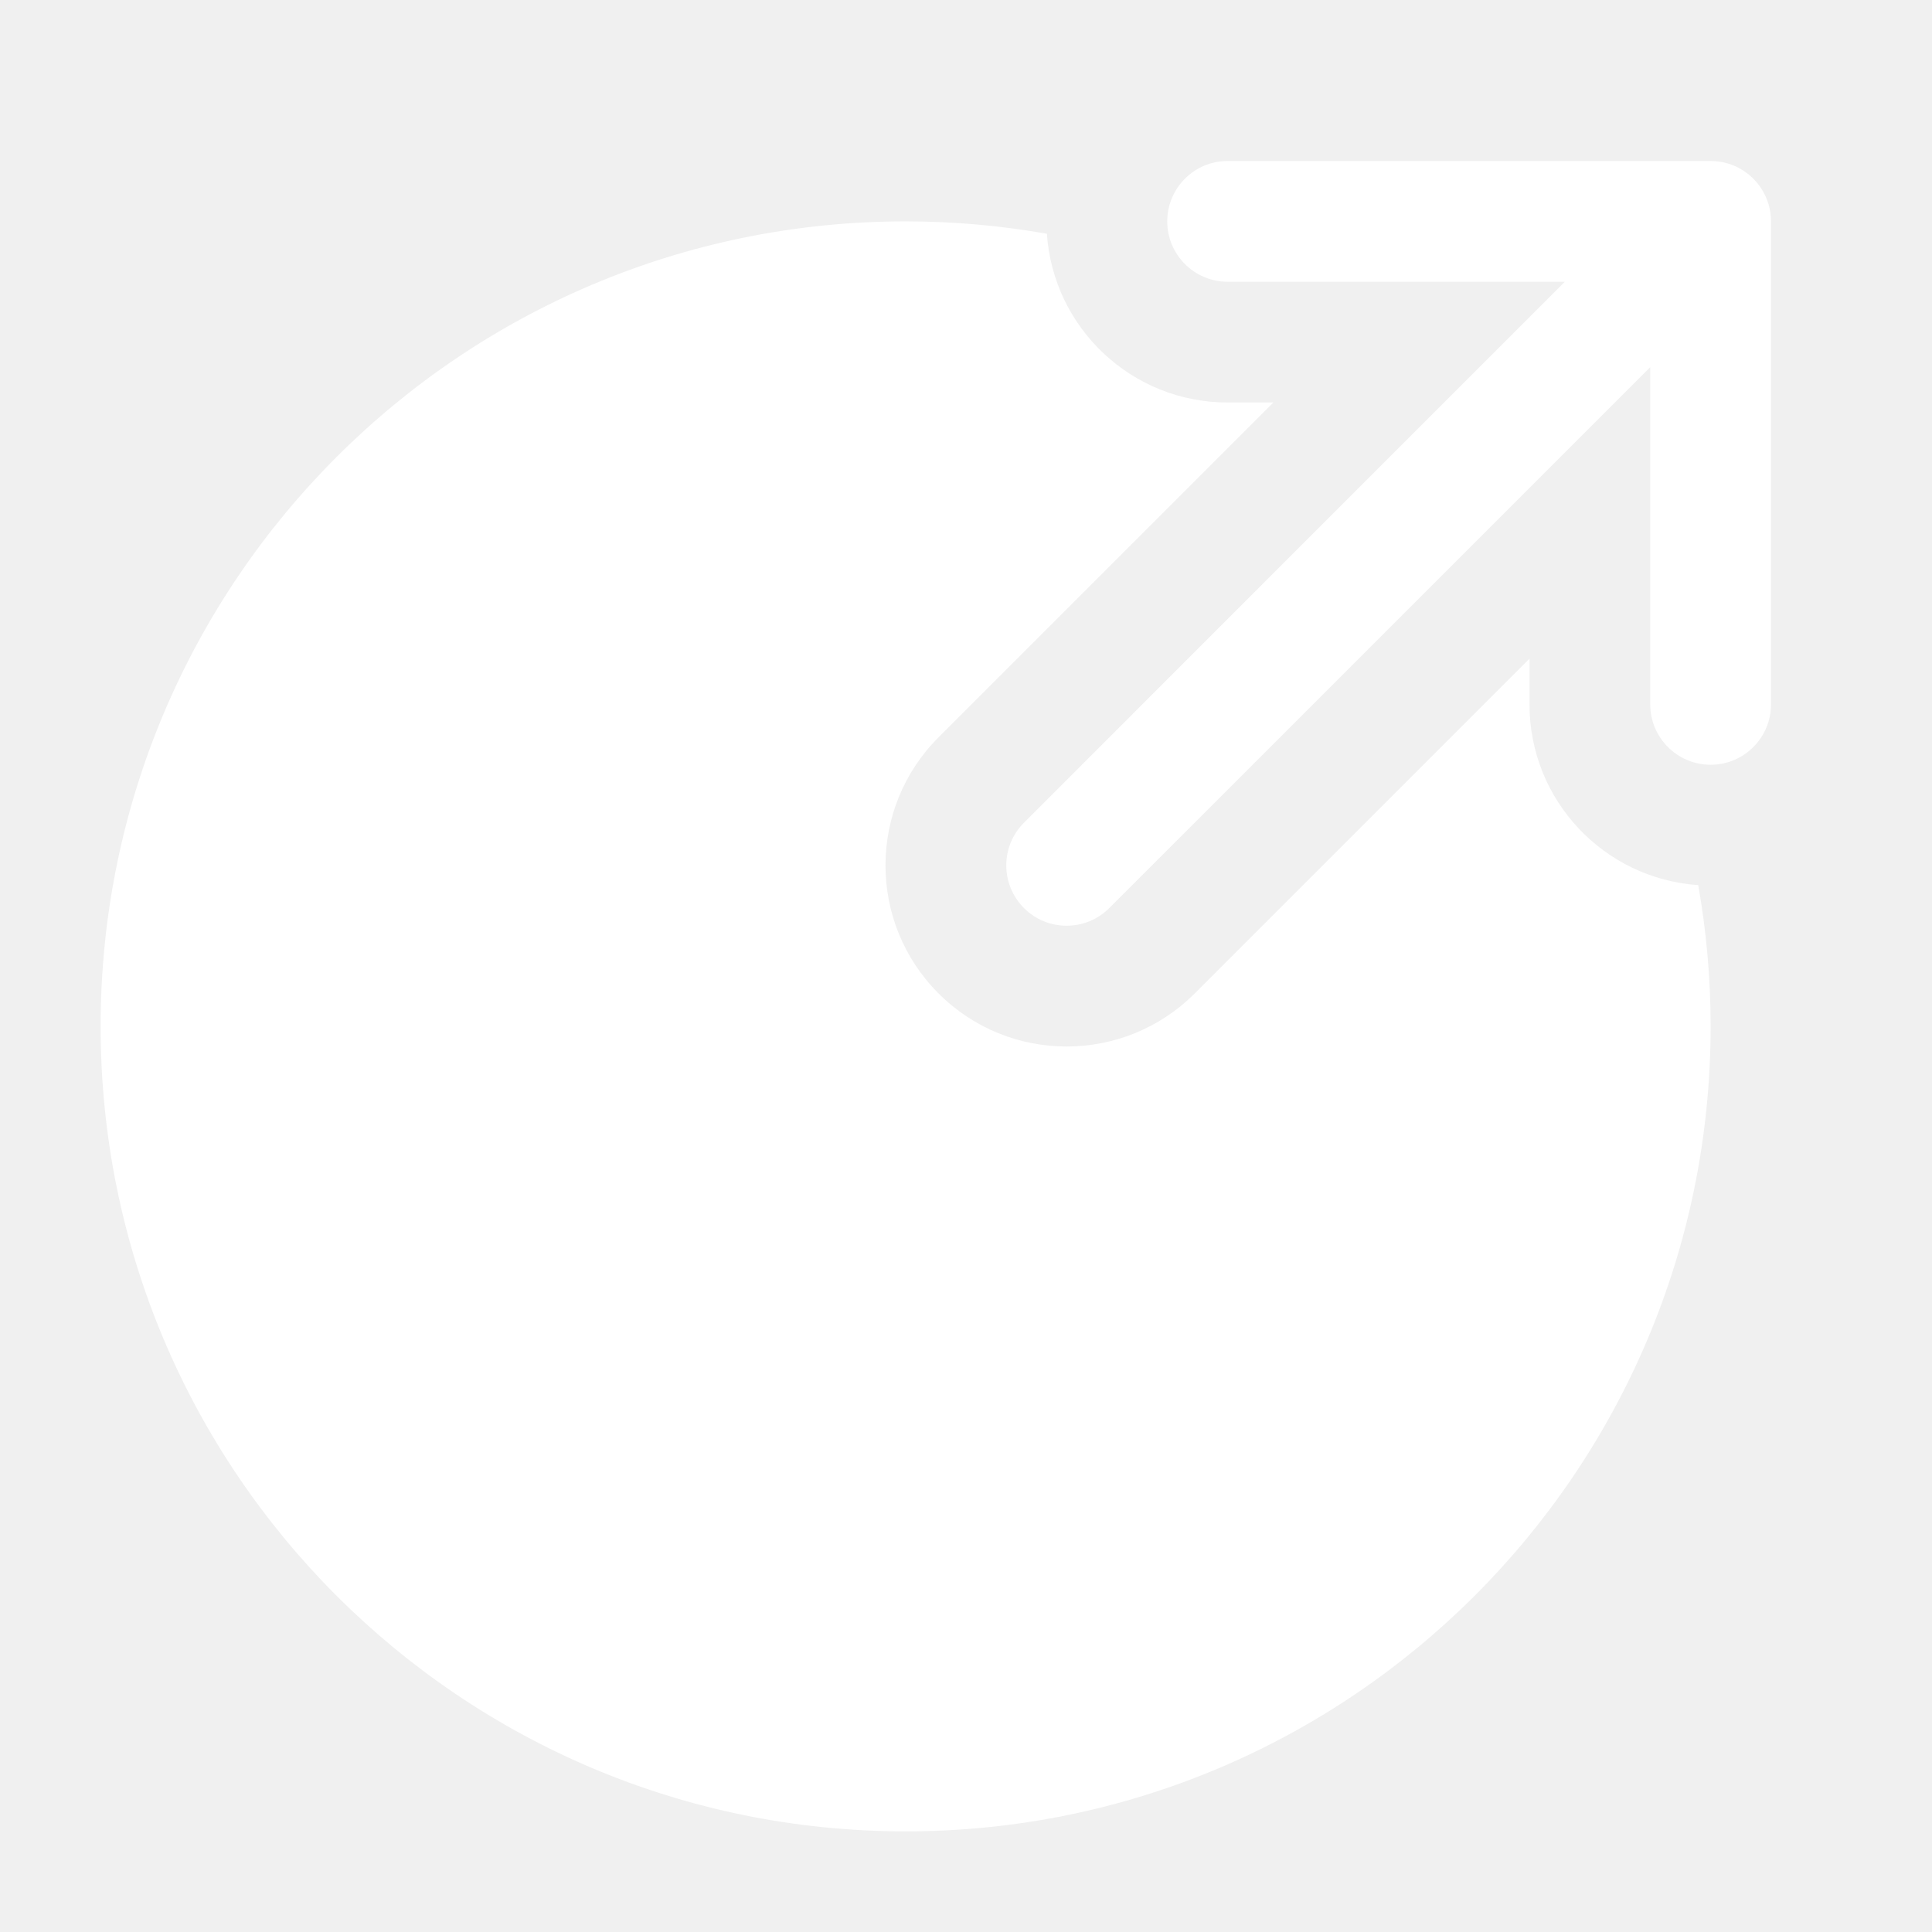
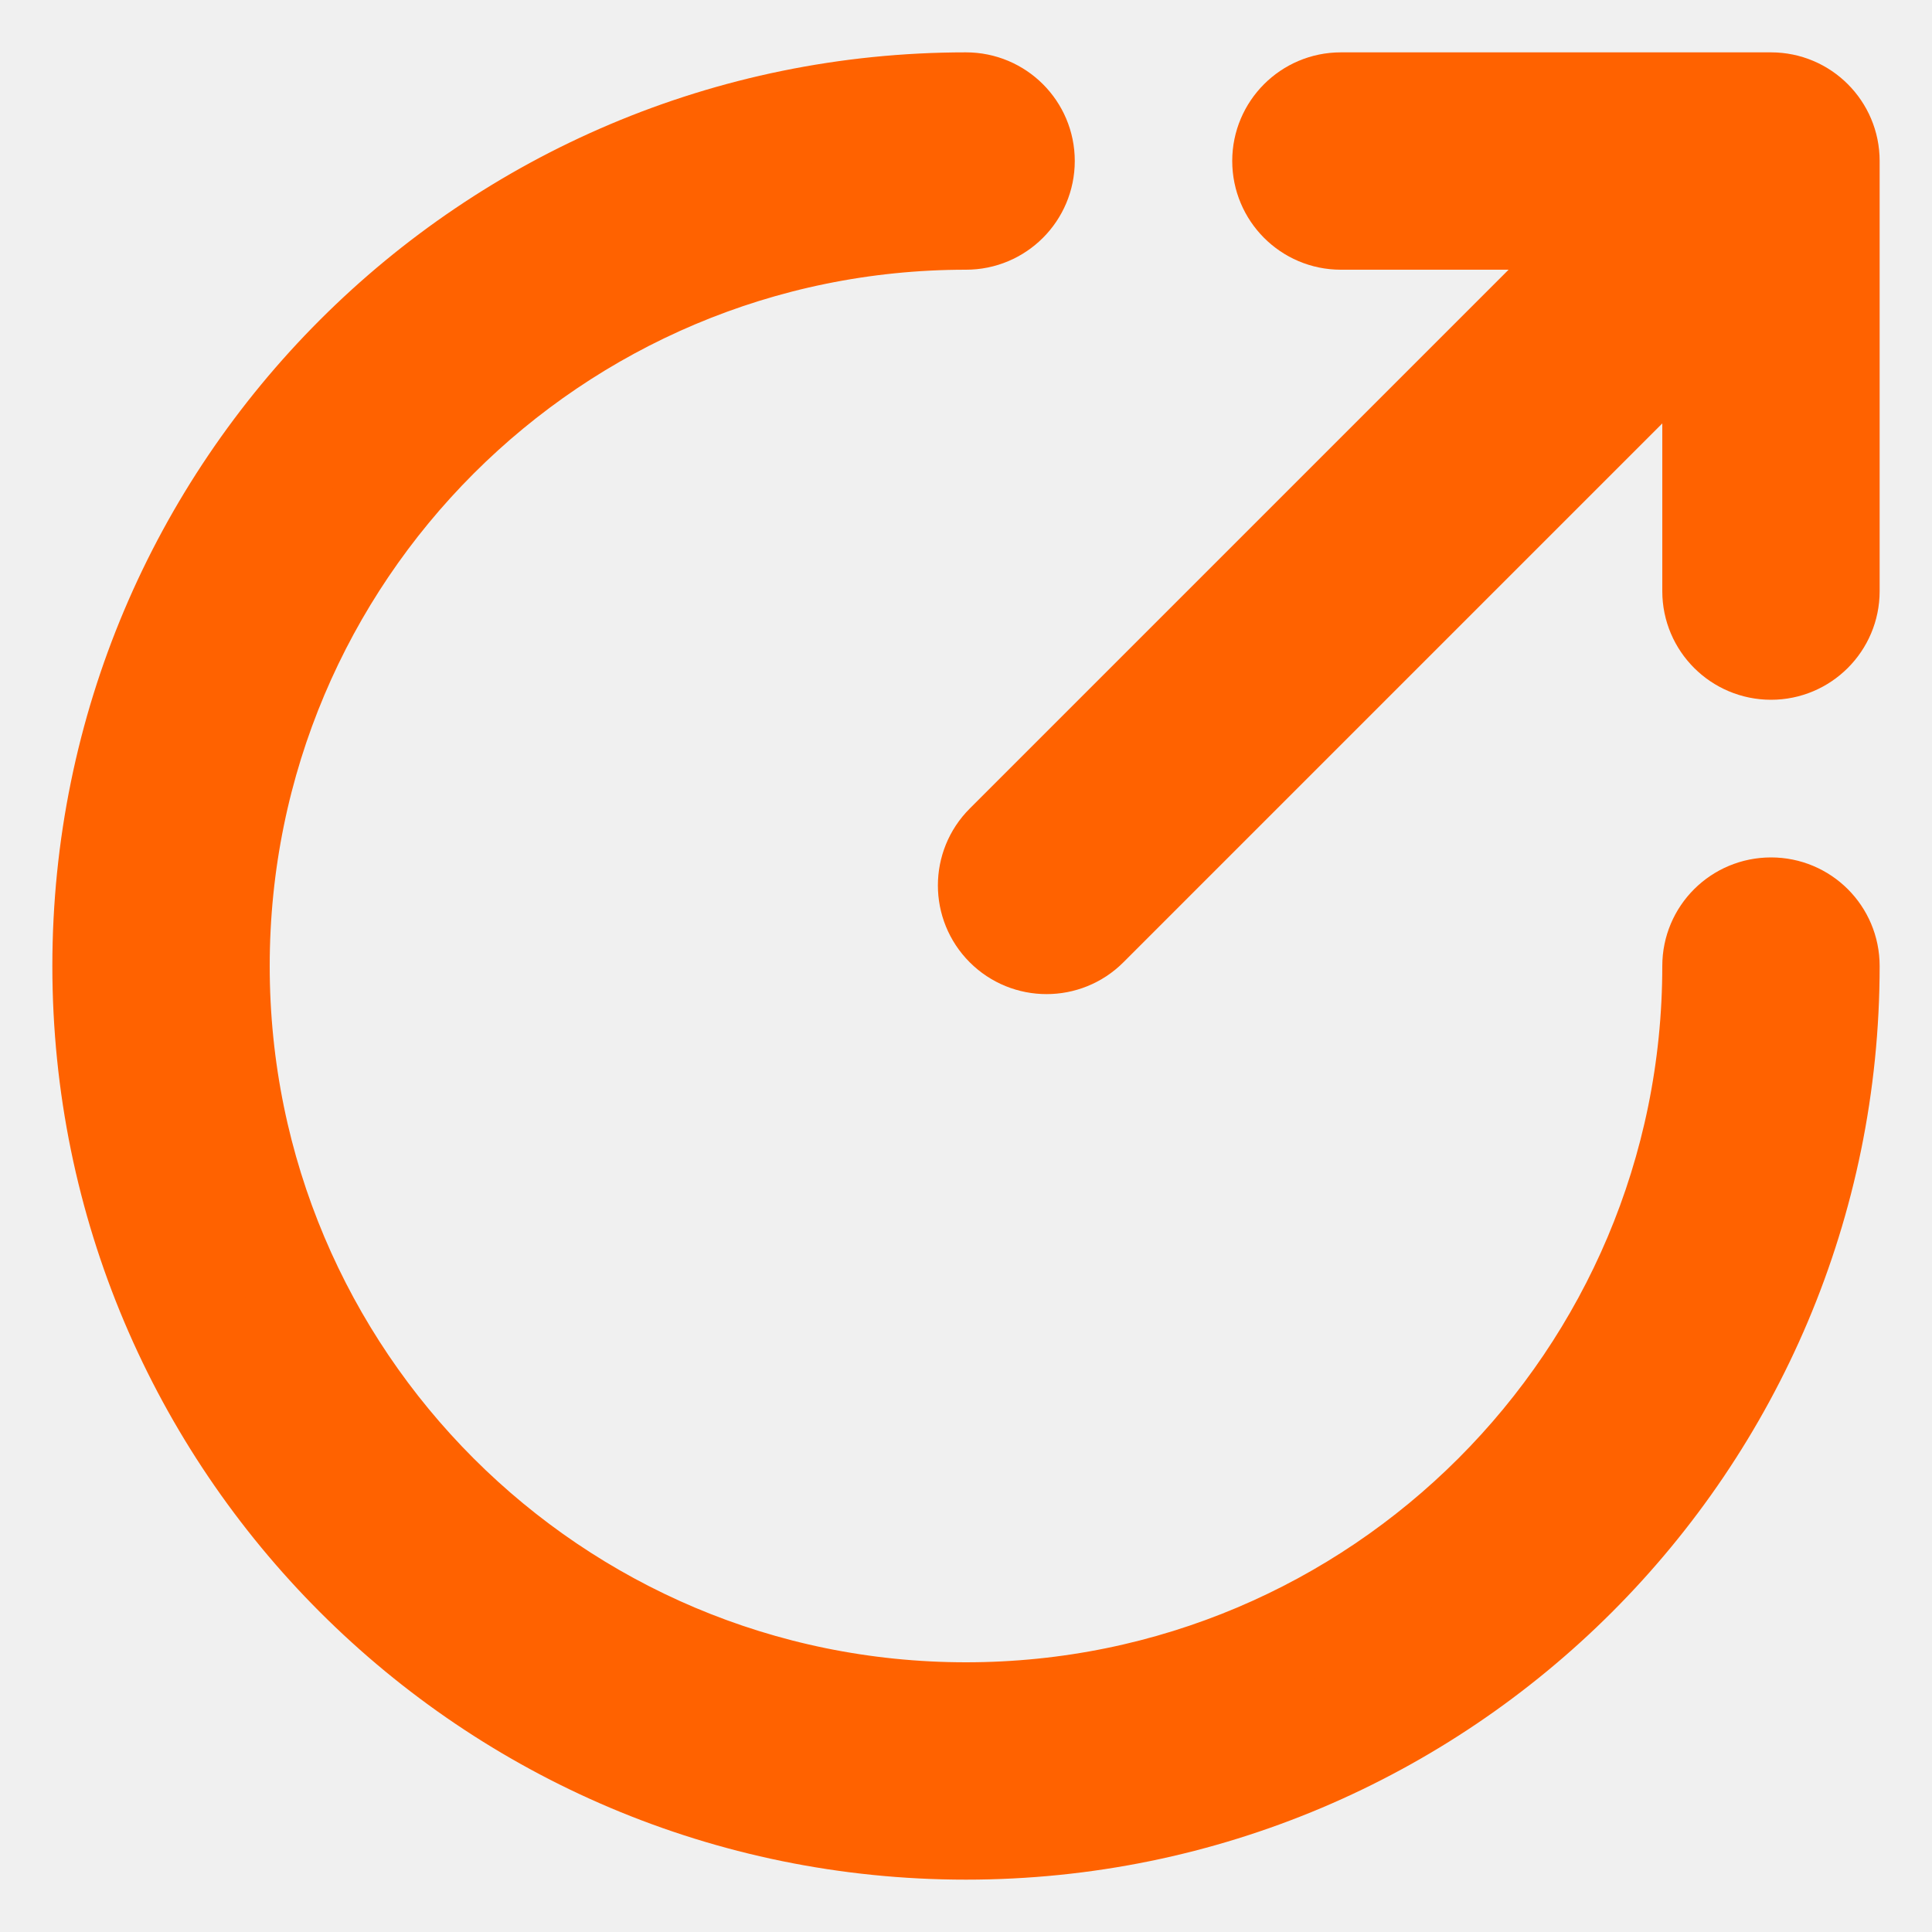
- <svg xmlns="http://www.w3.org/2000/svg" width="800px" height="800px" viewBox="0 0 24 24" fill="none">
-   <path fill-rule="evenodd" clip-rule="evenodd" d="M14.5 2.75C14.5 2.336 14.836 2 15.25 2H21.25C21.664 2 22 2.336 22 2.75V8.75C22 9.164 21.664 9.5 21.25 9.5C20.836 9.5 20.5 9.164 20.5 8.75V4.561L13.78 11.28C13.487 11.573 13.013 11.573 12.72 11.28C12.427 10.987 12.427 10.513 12.72 10.22L19.439 3.5H15.25C14.836 3.5 14.5 3.164 14.5 2.75Z" fill="#FFFFFF" />
-   <path d="M11.25 2.75C5.727 2.75 1.25 7.227 1.25 12.75C1.25 18.273 5.727 22.75 11.25 22.75C16.773 22.75 21.25 18.273 21.25 12.75C21.25 12.151 21.197 11.565 21.096 10.995C19.925 10.916 19 9.941 19 8.75V8.182L14.841 12.341C13.962 13.22 12.538 13.22 11.659 12.341C10.78 11.462 10.78 10.038 11.659 9.159L15.818 5H15.25C14.059 5 13.084 4.075 13.005 2.904C12.435 2.803 11.849 2.75 11.25 2.75Z" fill="#FFFFFF" />
+ <svg xmlns="http://www.w3.org/2000/svg" width="10px" height="10px" viewBox="0 0 10 10" version="1.1" xml:space="preserve" style="fill-rule:evenodd;clip-rule:evenodd;stroke-miterlimit:2;">
+   <path d="M8.854,5C8.854,7.129 7.129,8.854 5,8.854C2.871,8.854 1.146,7.129 1.146,5C1.146,2.871 2.871,1.146 5,1.146C5.173,1.146 5.313,1.006 5.313,0.833C5.313,0.661 5.173,0.521 5,0.521C2.526,0.521 0.521,2.526 0.521,5C0.521,7.474 2.526,9.479 5,9.479C7.474,9.479 9.479,7.474 9.479,5C9.479,4.827 9.339,4.688 9.167,4.688C8.994,4.688 8.854,4.827 8.854,5Z" style="fill:rgb(255,98,0);fill-rule:nonzero;stroke:rgb(255,98,0);stroke-width:0.5px;" />
+   <path d="M5.196,4.362C5.074,4.484 5.074,4.682 5.196,4.804C5.318,4.926 5.516,4.926 5.638,4.804L8.854,1.588L8.854,3.06C8.854,3.232 8.994,3.372 9.167,3.372C9.339,3.372 9.479,3.232 9.479,3.06L9.479,0.833C9.479,0.661 9.339,0.521 9.167,0.521L6.94,0.521C6.768,0.521 6.628,0.661 6.628,0.833C6.628,1.006 6.768,1.146 6.94,1.146L8.412,1.146L5.196,4.362Z" style="fill:rgb(255,98,0);fill-rule:nonzero;stroke:rgb(255,98,0);stroke-width:0.5px;" />
</svg>
